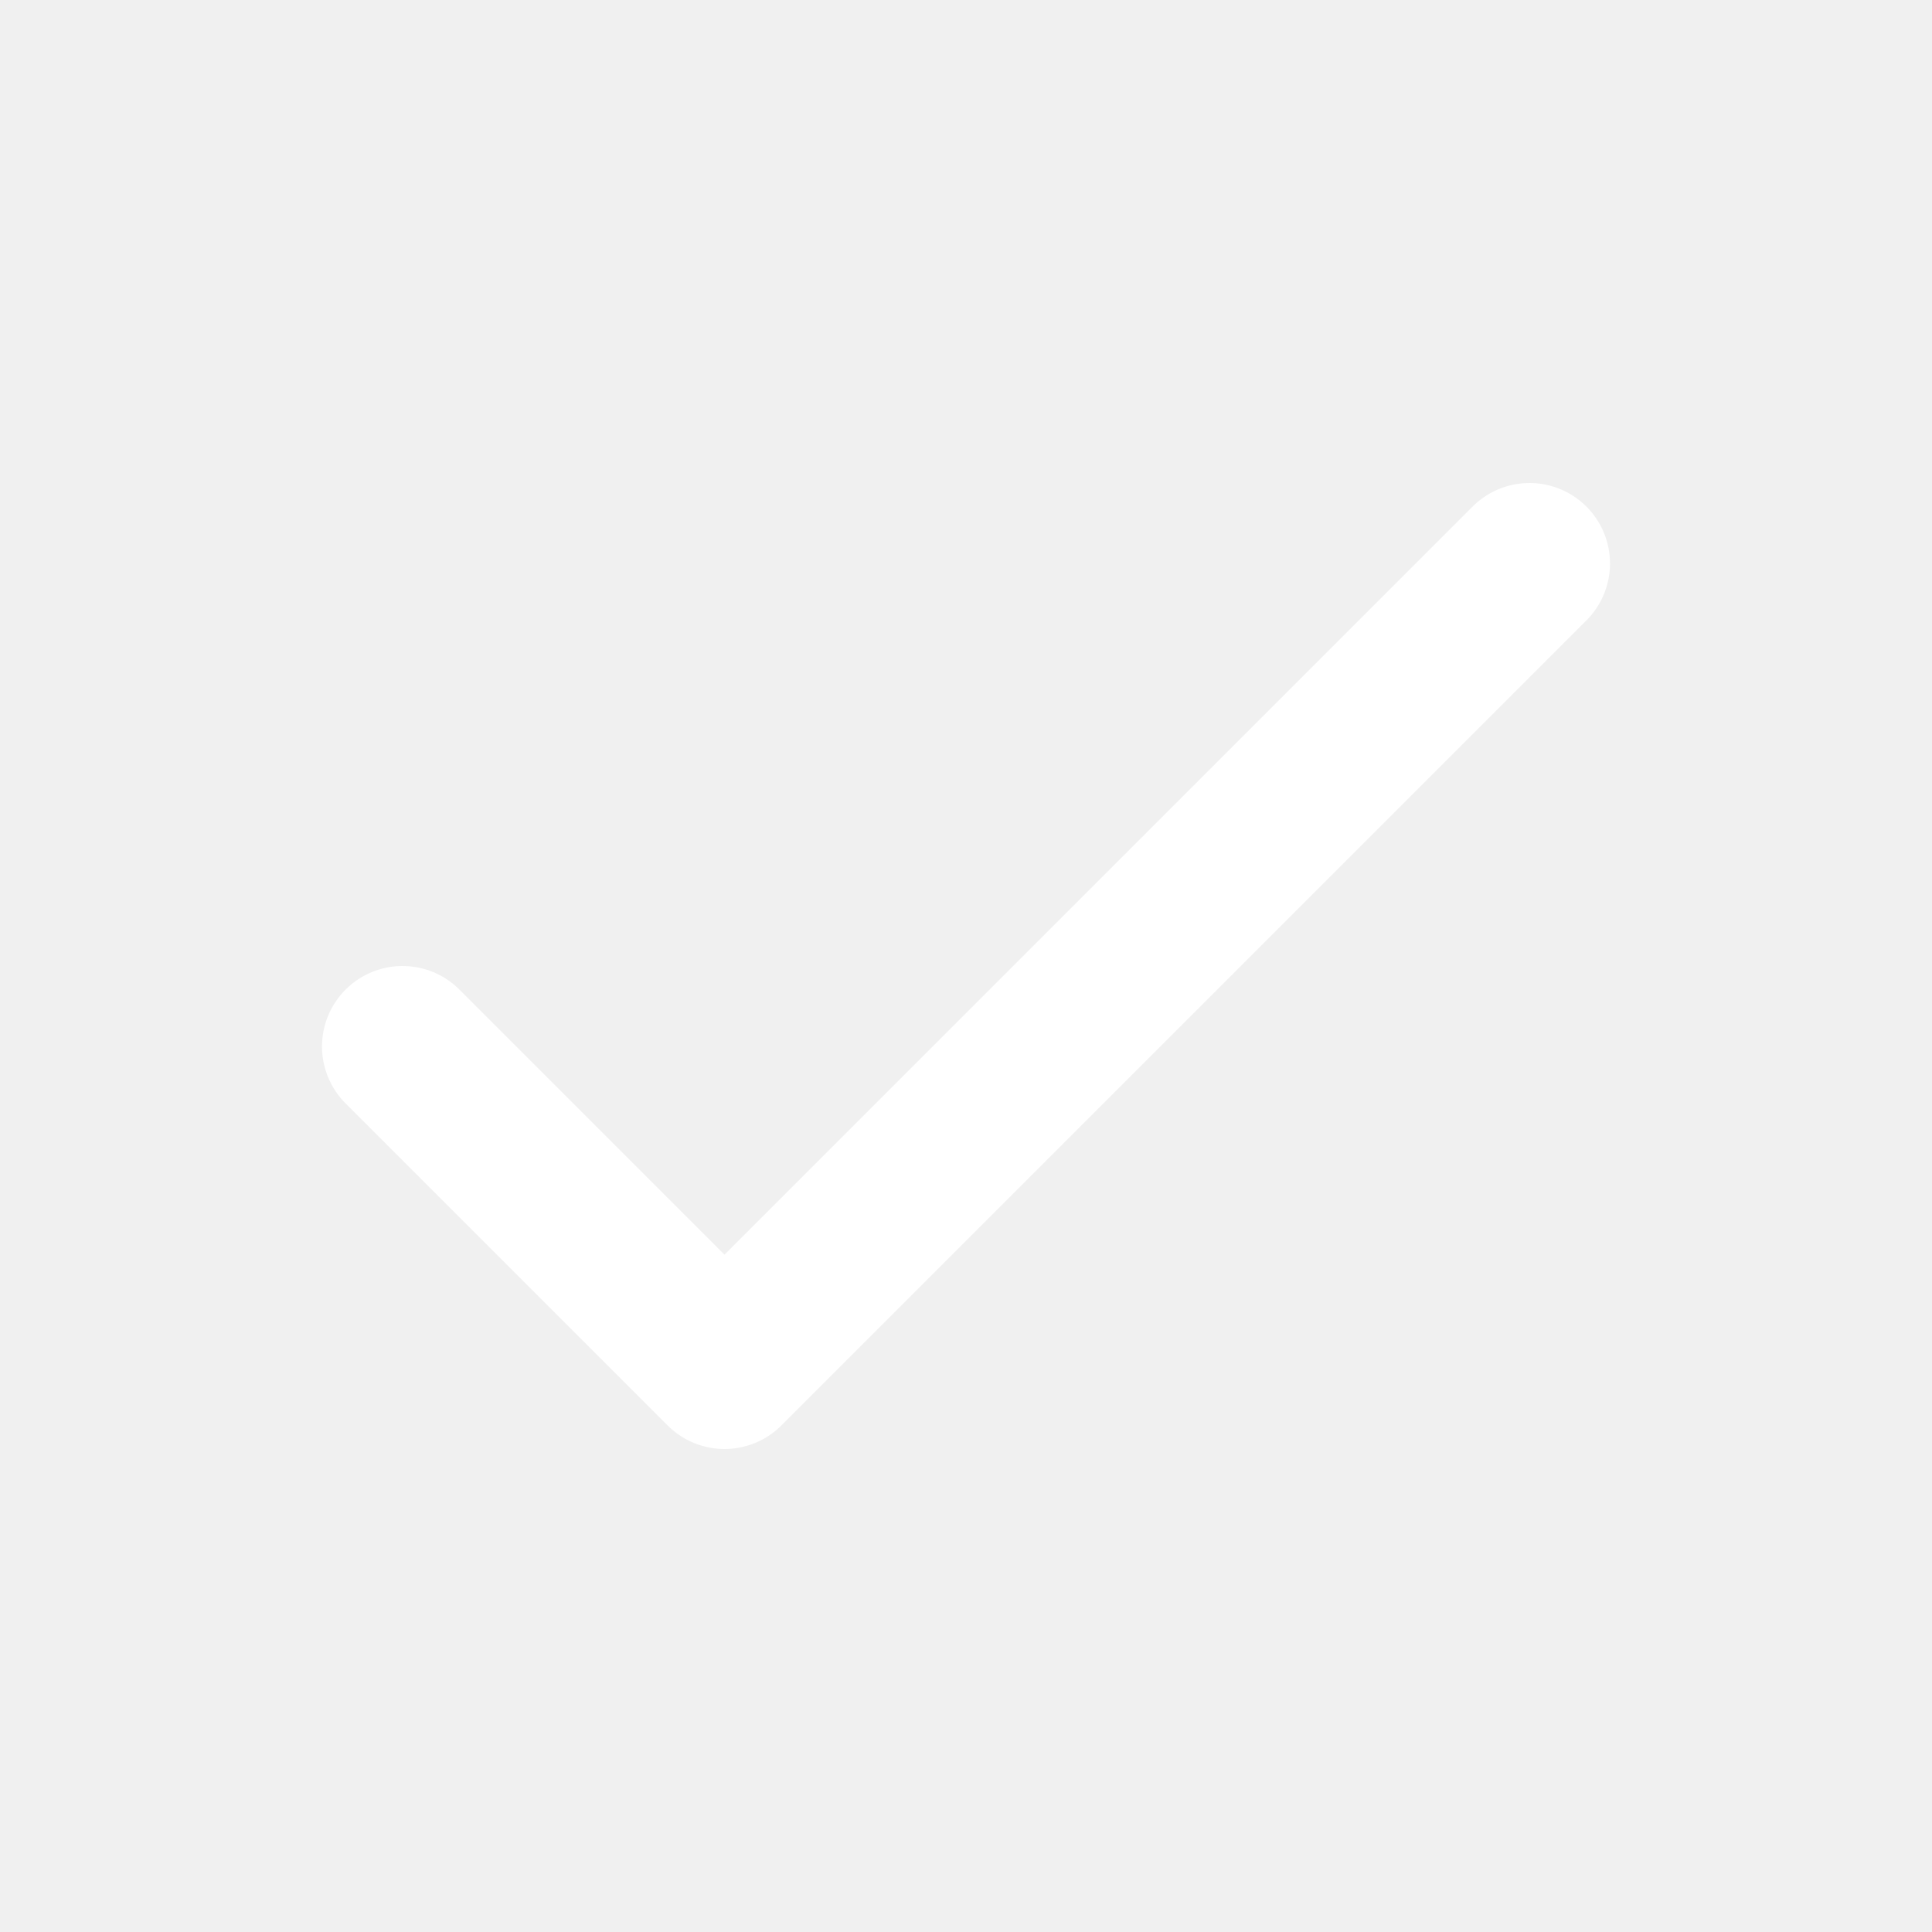
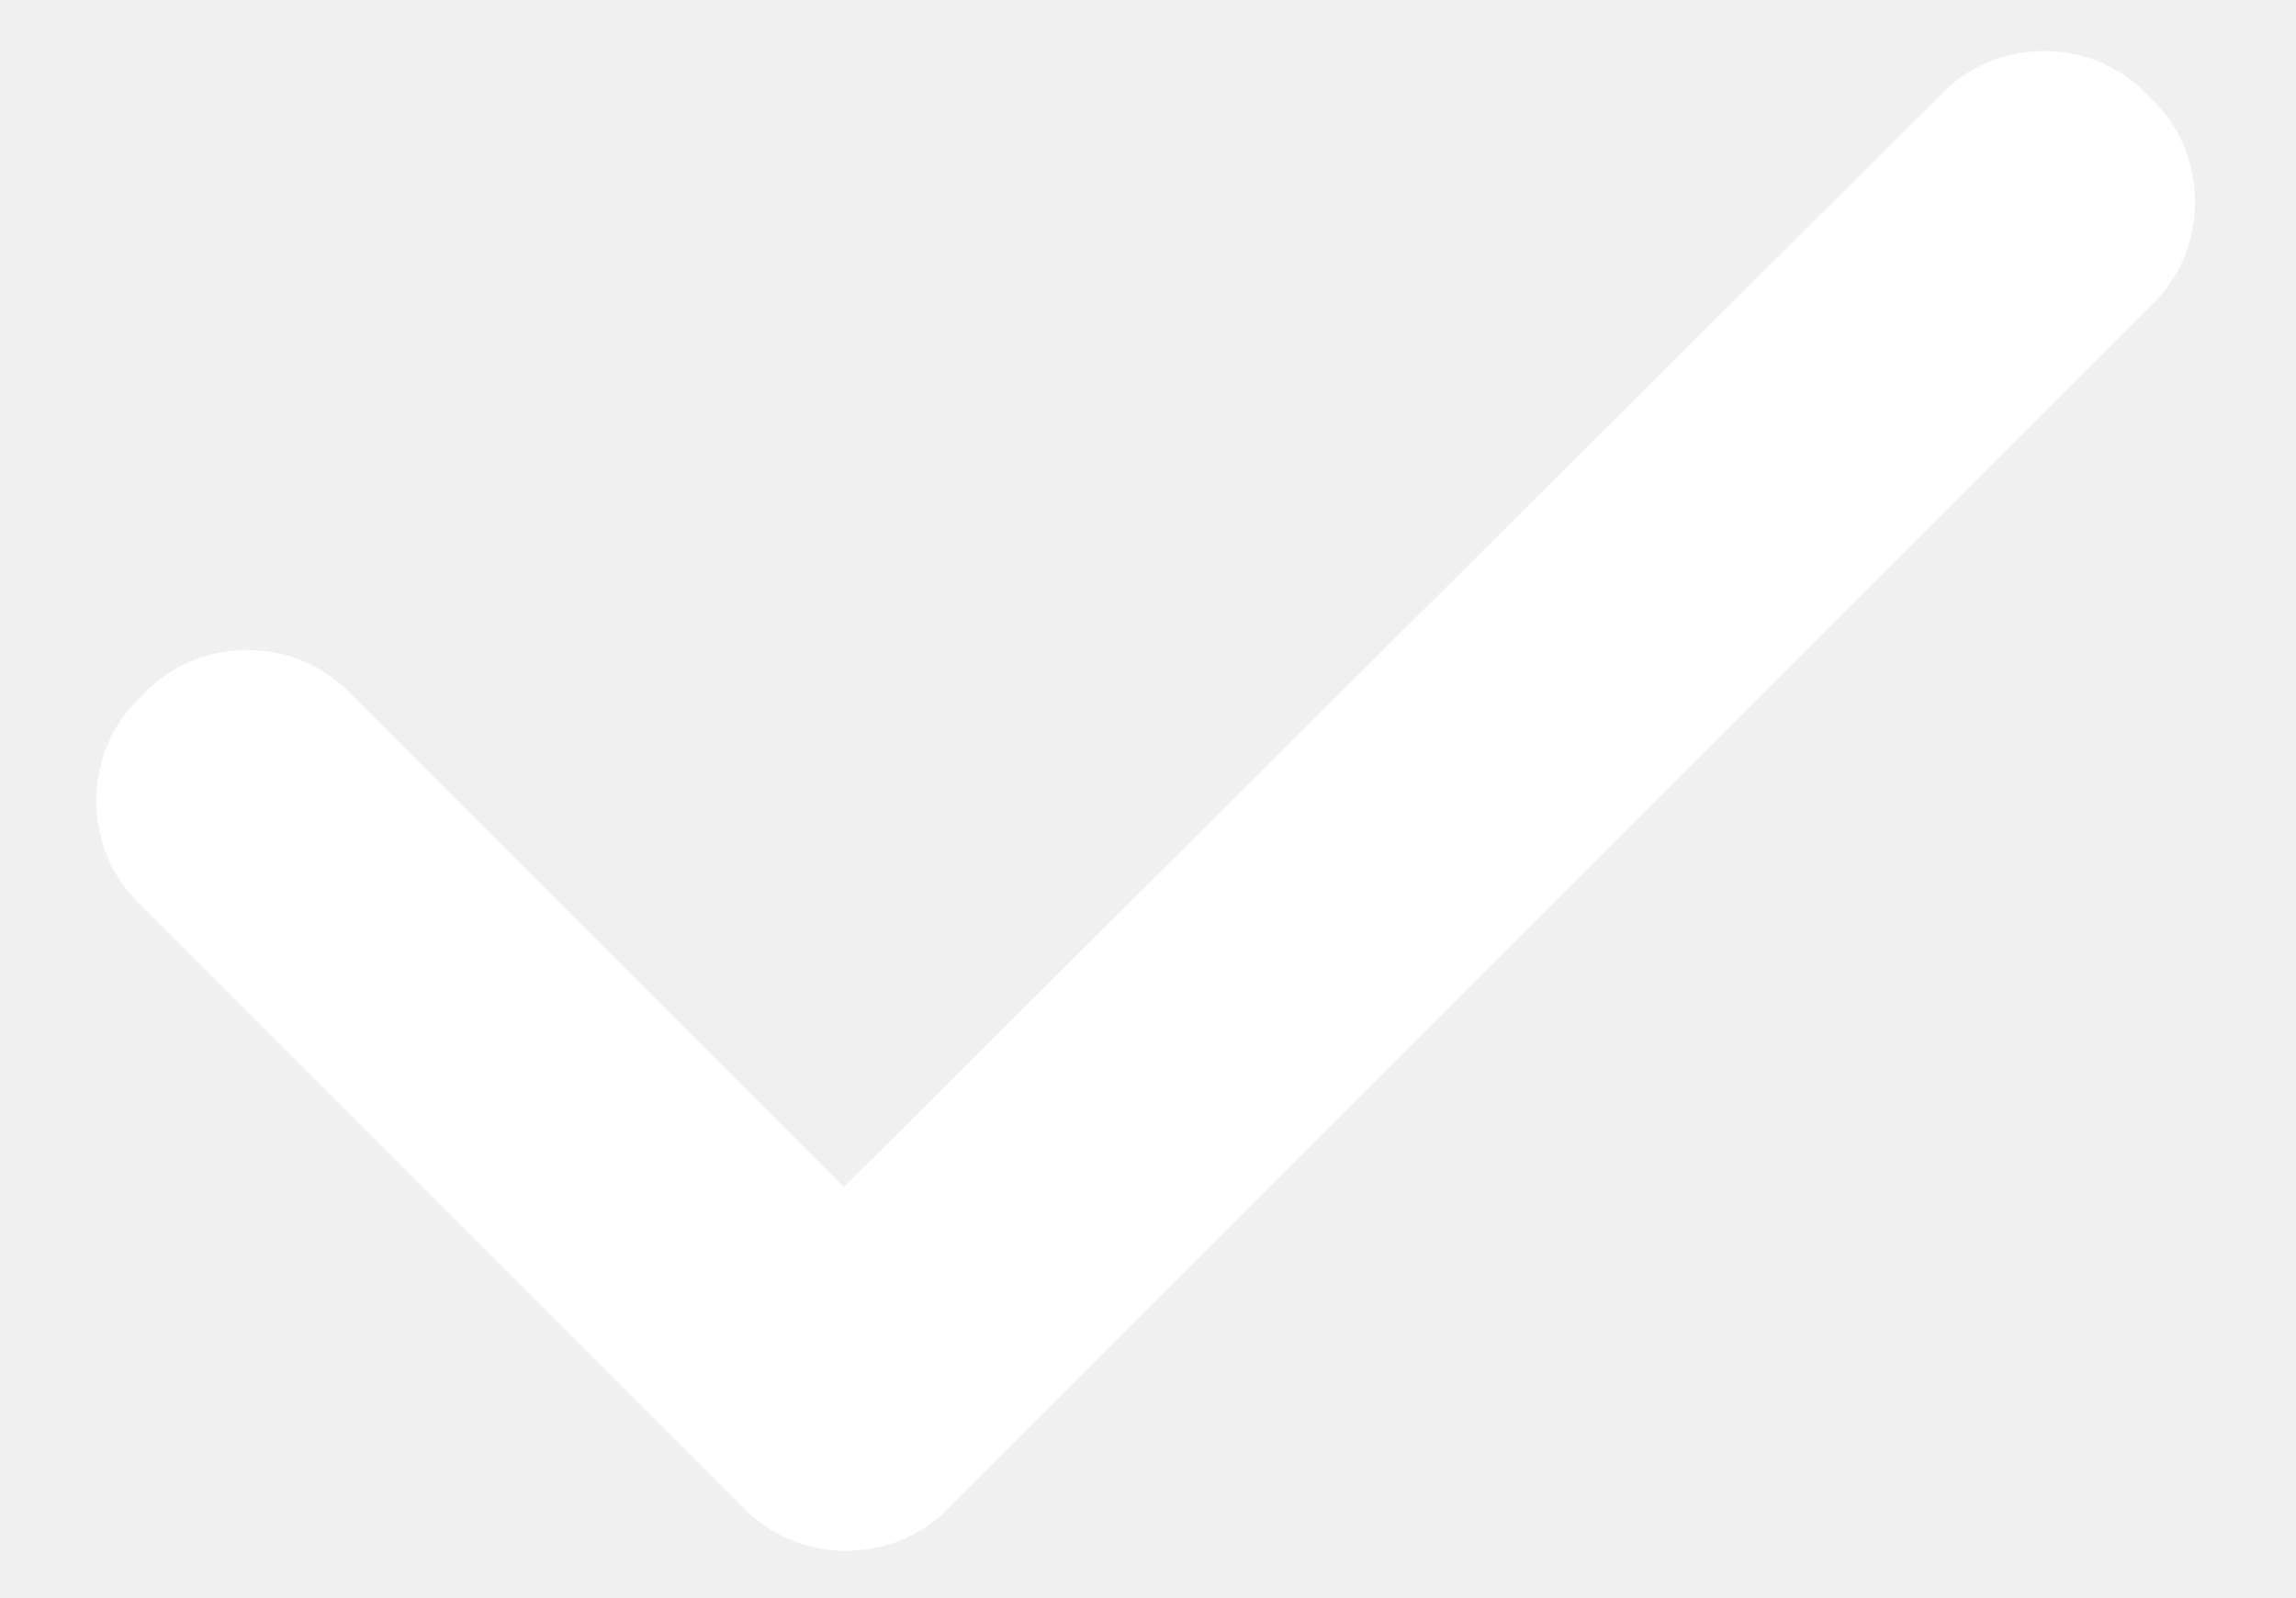
- <svg xmlns="http://www.w3.org/2000/svg" width="24" height="24" viewBox="0 0 24 24" fill="none">
-   <path d="M5 13L9 17L19 7" stroke="white" stroke-width="2" stroke-linecap="round" stroke-linejoin="round" />
+ <svg xmlns="http://www.w3.org/2000/svg" width="23" height="16" viewBox="0 0 23 16" fill="none">
+   <path d="M21.531 0.969C22.141 1.531 22.141 2.516 21.531 3.078L9.531 15.078C8.969 15.688 7.984 15.688 7.422 15.078L1.422 9.078C0.812 8.516 0.812 7.531 1.422 6.969C1.984 6.359 2.969 6.359 3.531 6.969L8.453 11.891L19.422 0.969C19.984 0.359 20.969 0.359 21.531 0.969Z" fill="white" />
</svg>
